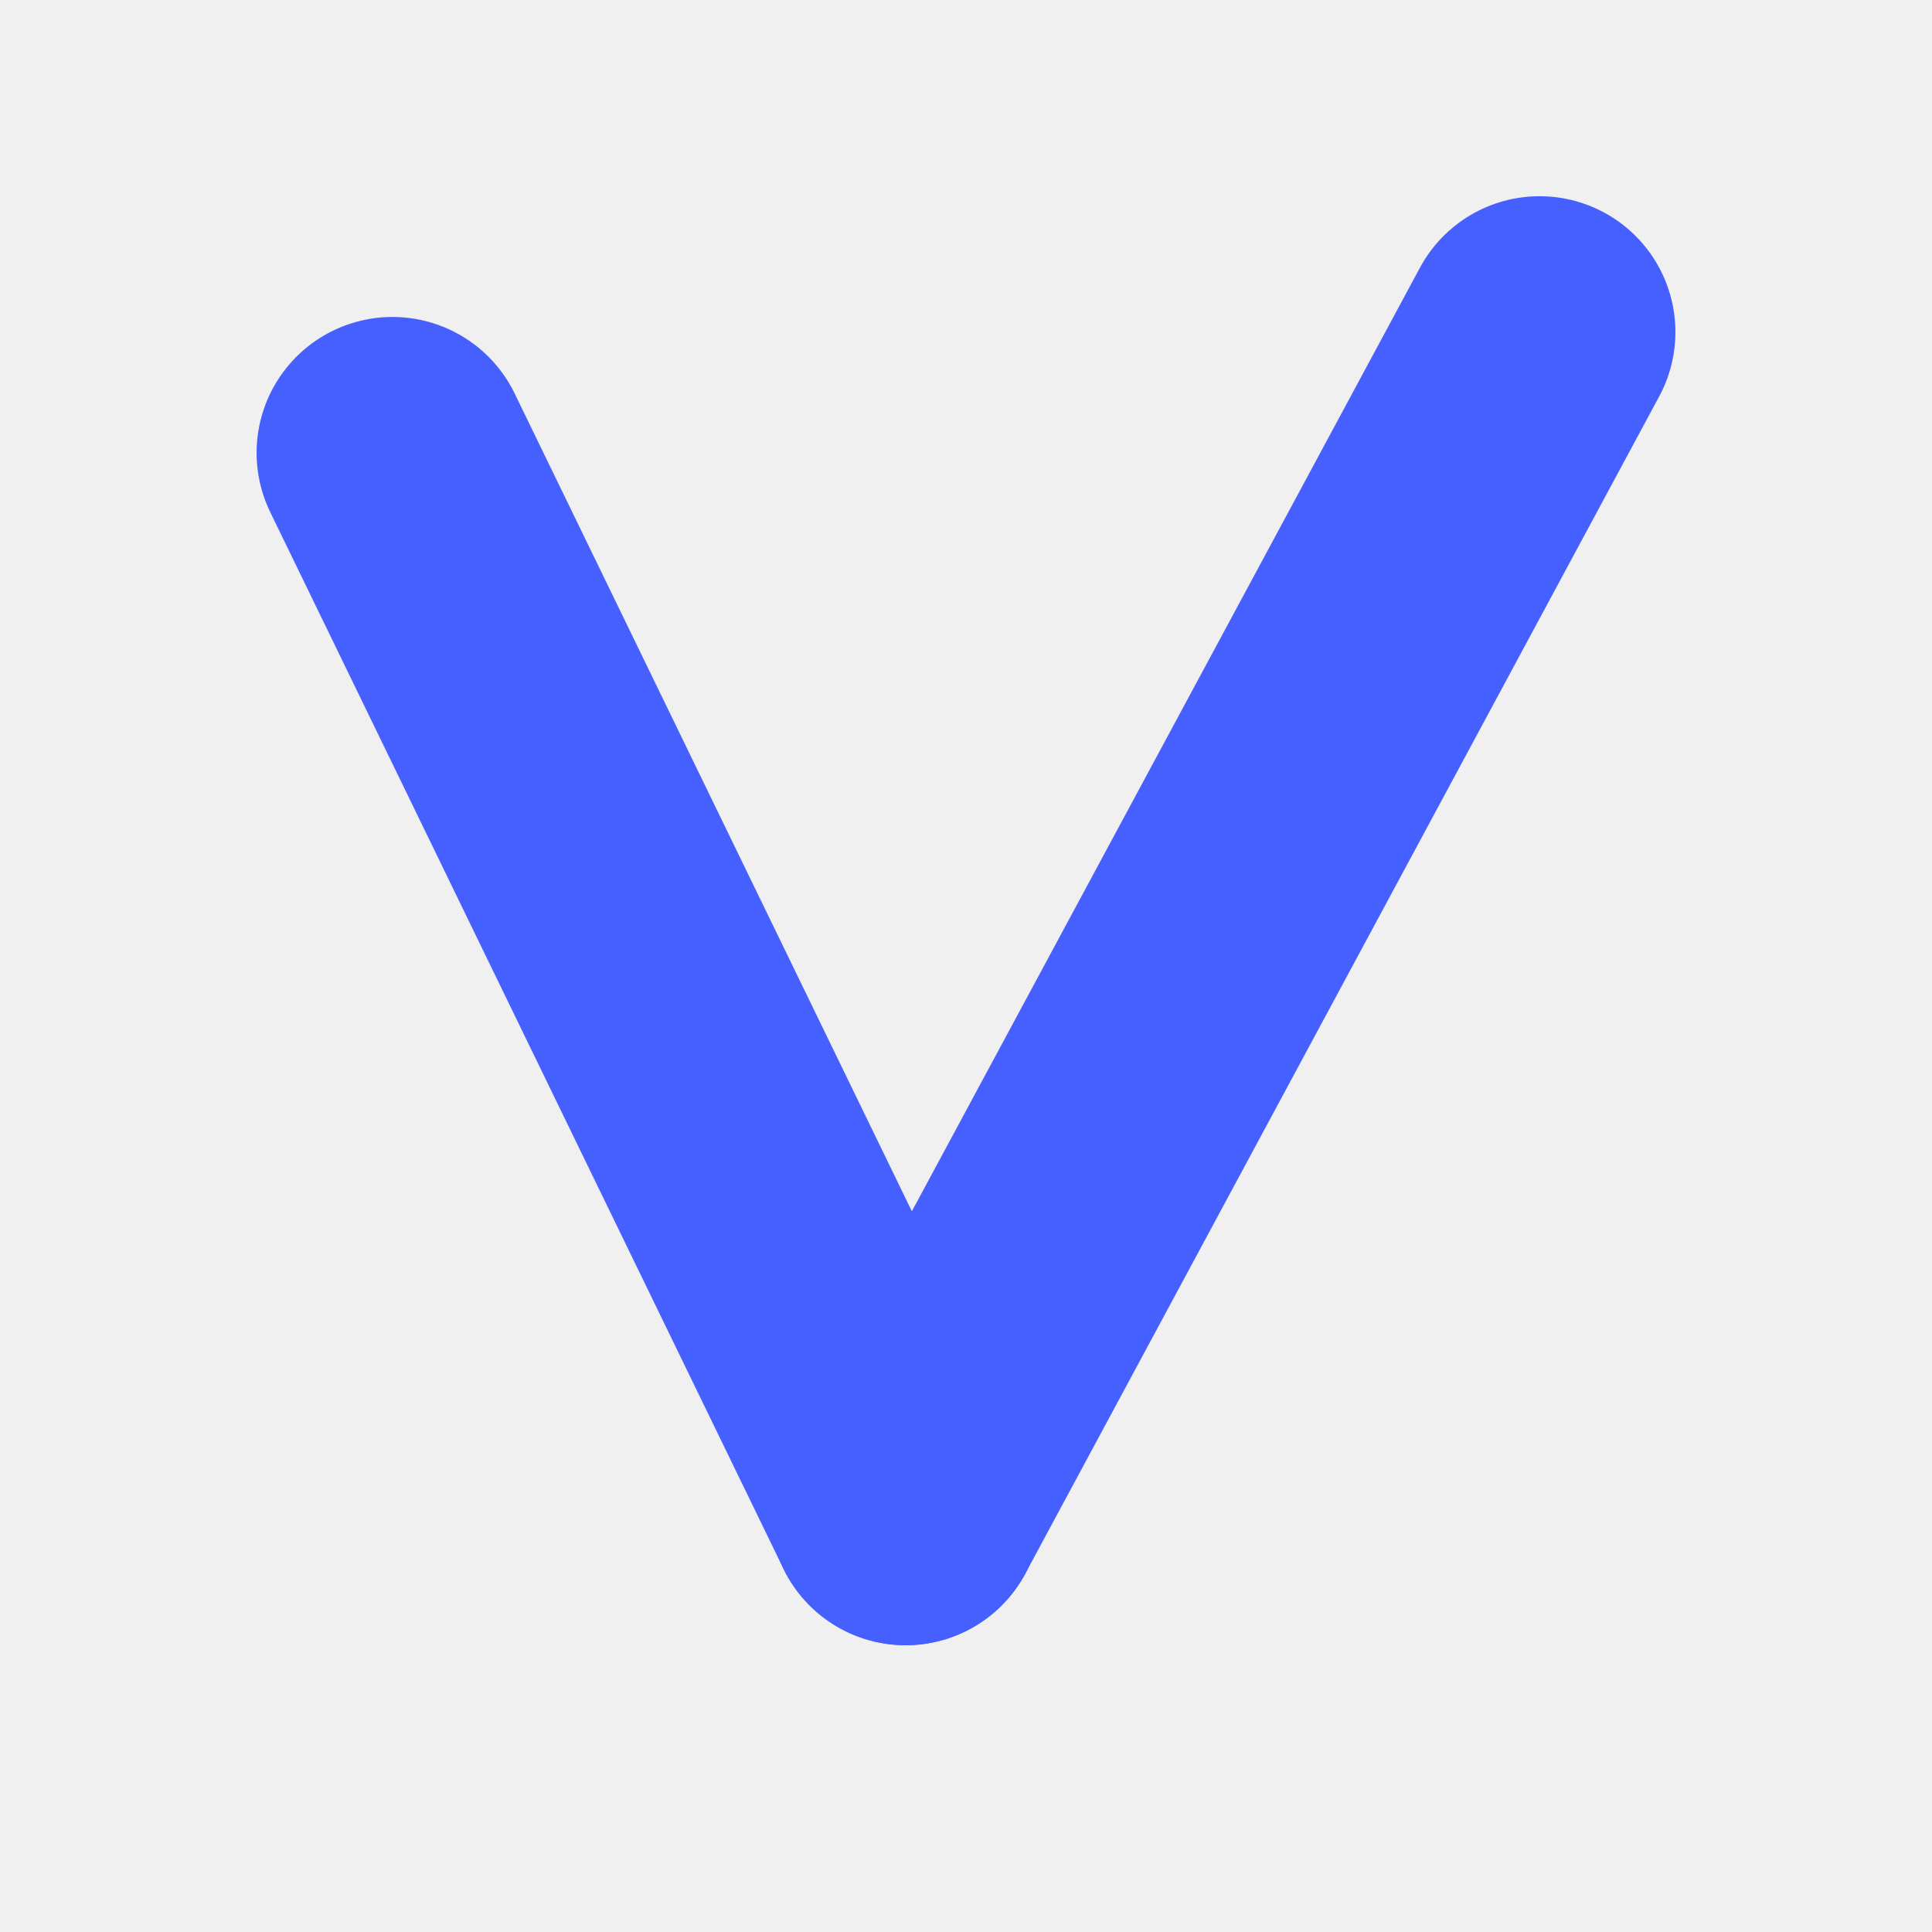
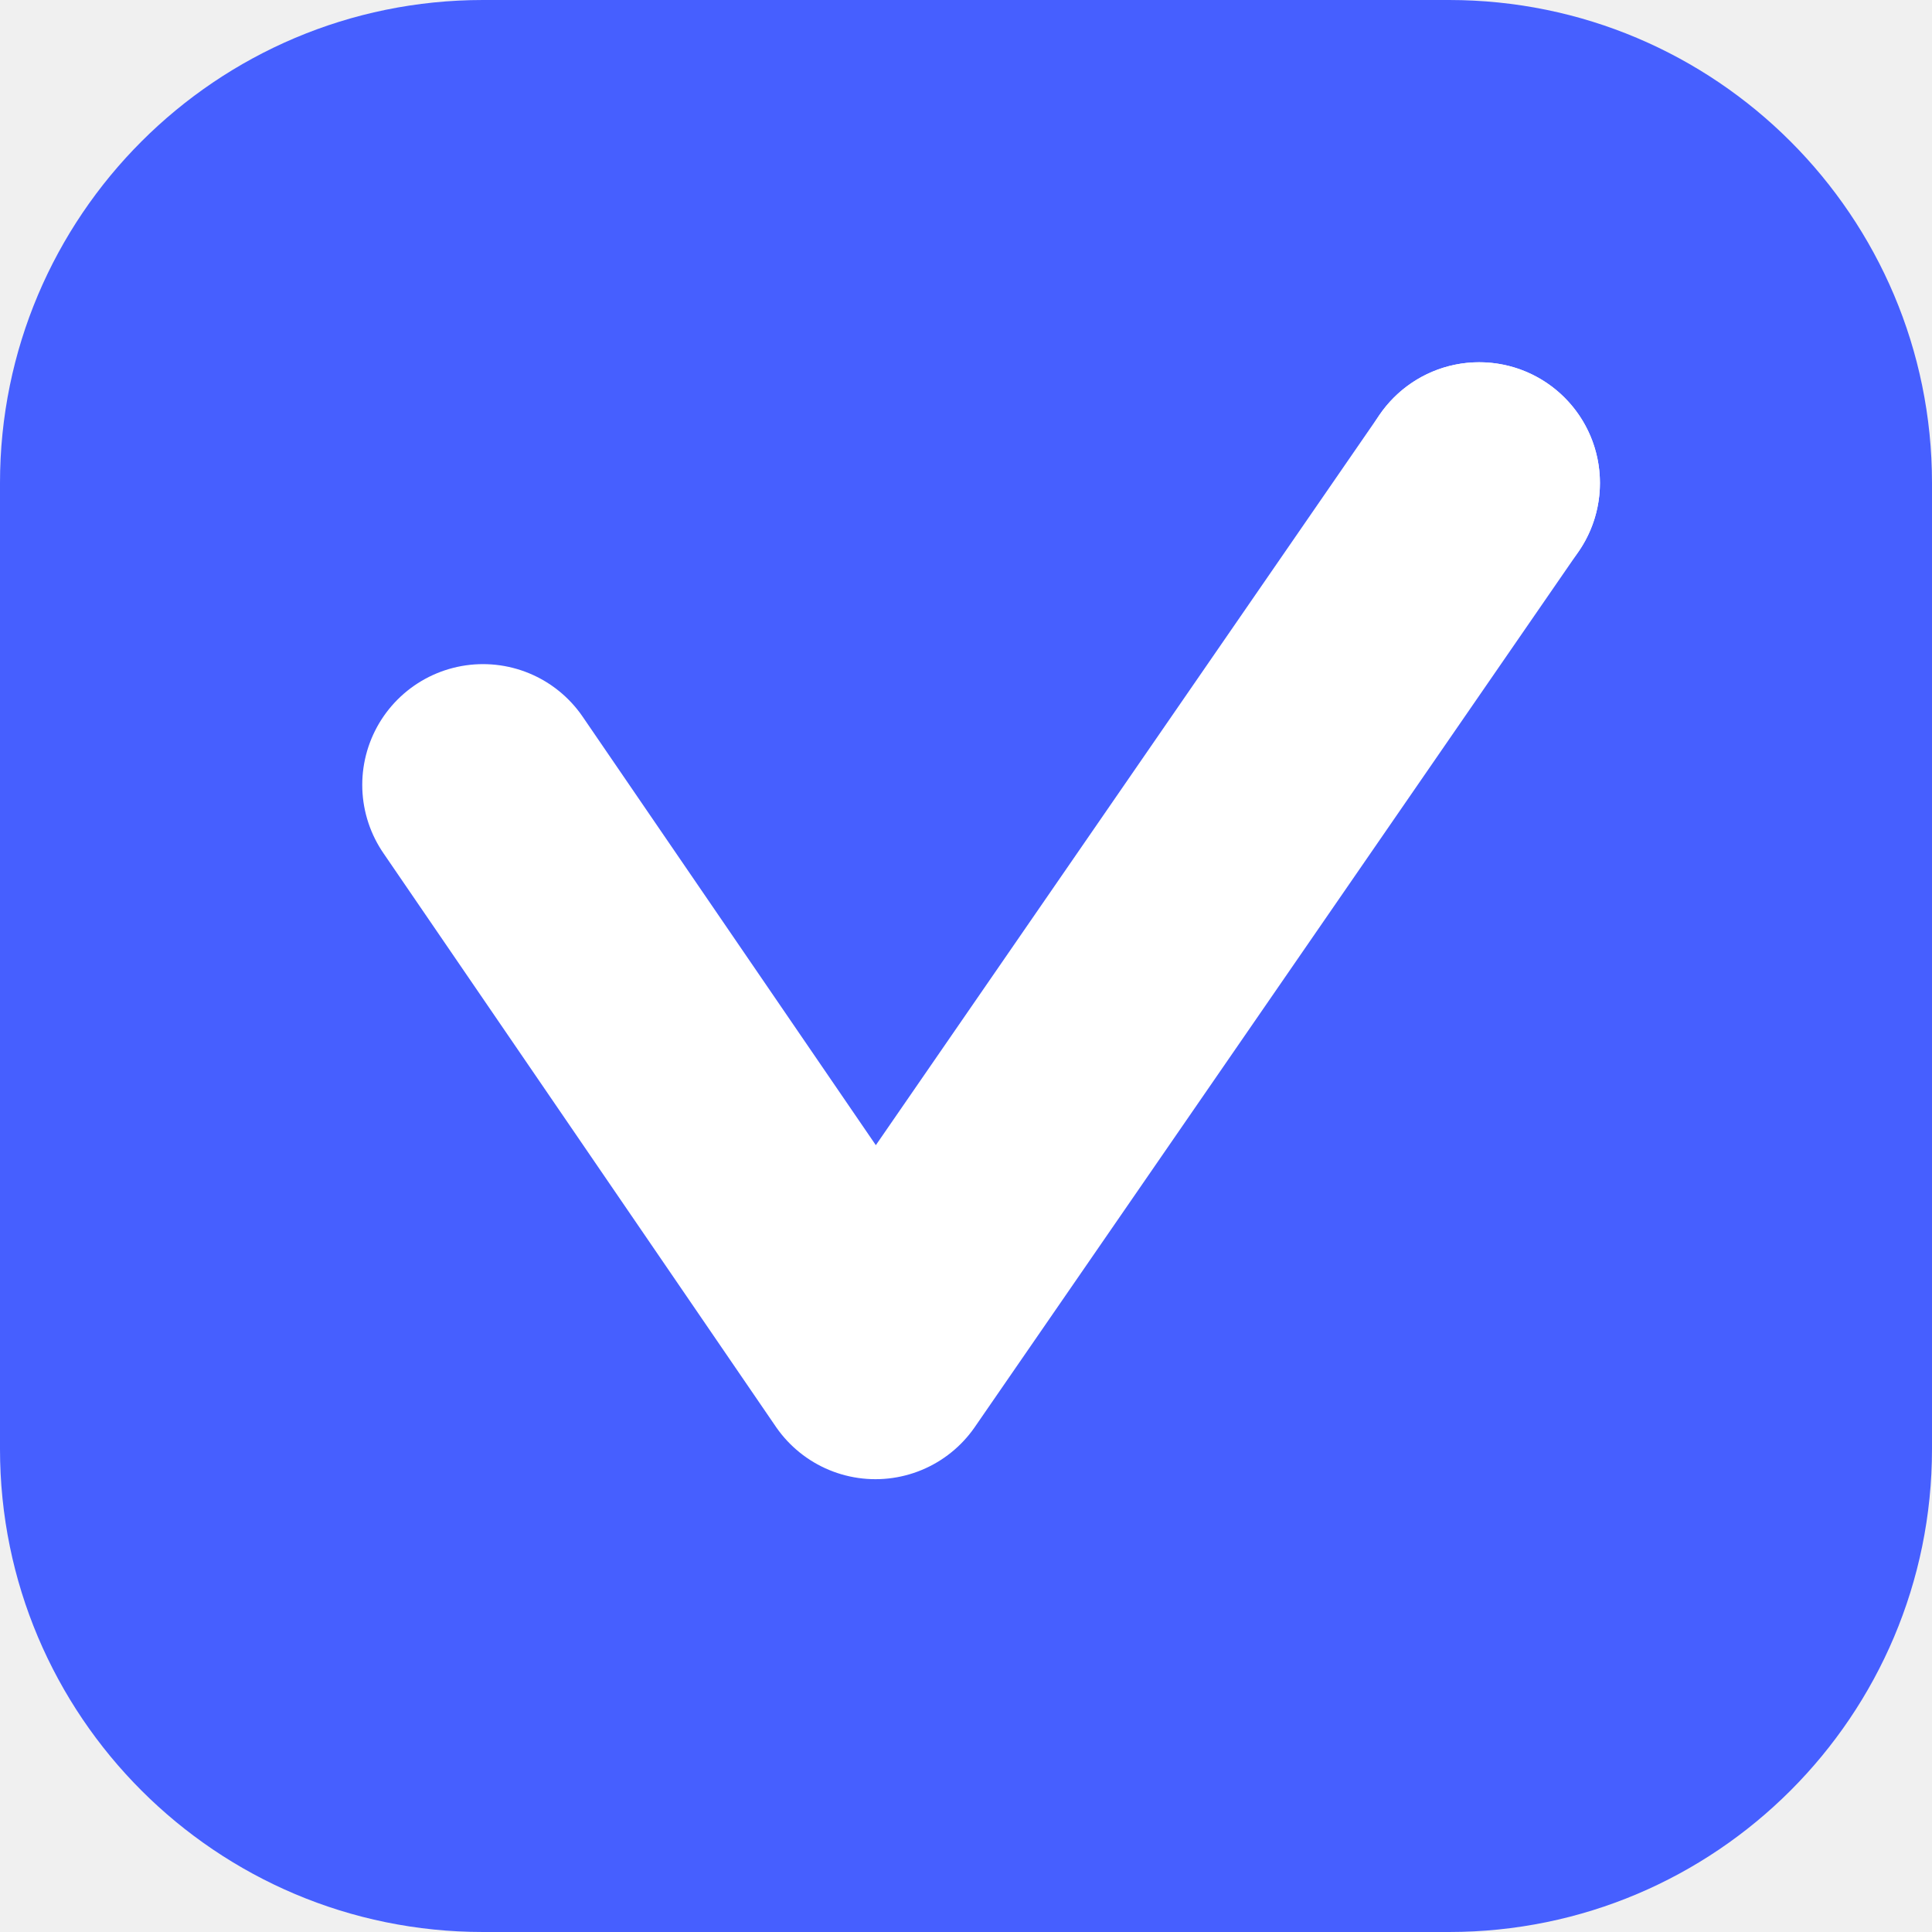
- <svg xmlns="http://www.w3.org/2000/svg" viewBox="0 0 64 64" fill="none">
-   <path d="M13 15 L30 50" stroke="#465FFF" stroke-width="9" stroke-linecap="round" stroke-linejoin="round" />
-   <path d="M30 50 L51 11" stroke="#465FFF" stroke-width="9" stroke-linecap="round" stroke-linejoin="round" />
+ <svg xmlns="http://www.w3.org/2000/svg" viewBox="0 0 64 64" role="img" aria-label="Ventra">
+   <rect width="64" height="64" rx="16" fill="#465FFF" />
+   <path d="M16 26 L29 45 L49 16" fill="none" stroke="#FFFFFF" stroke-width="8" stroke-linecap="round" stroke-linejoin="round" />
+   <circle cx="49" cy="16" r="4" fill="#FFFFFF" />
</svg>
